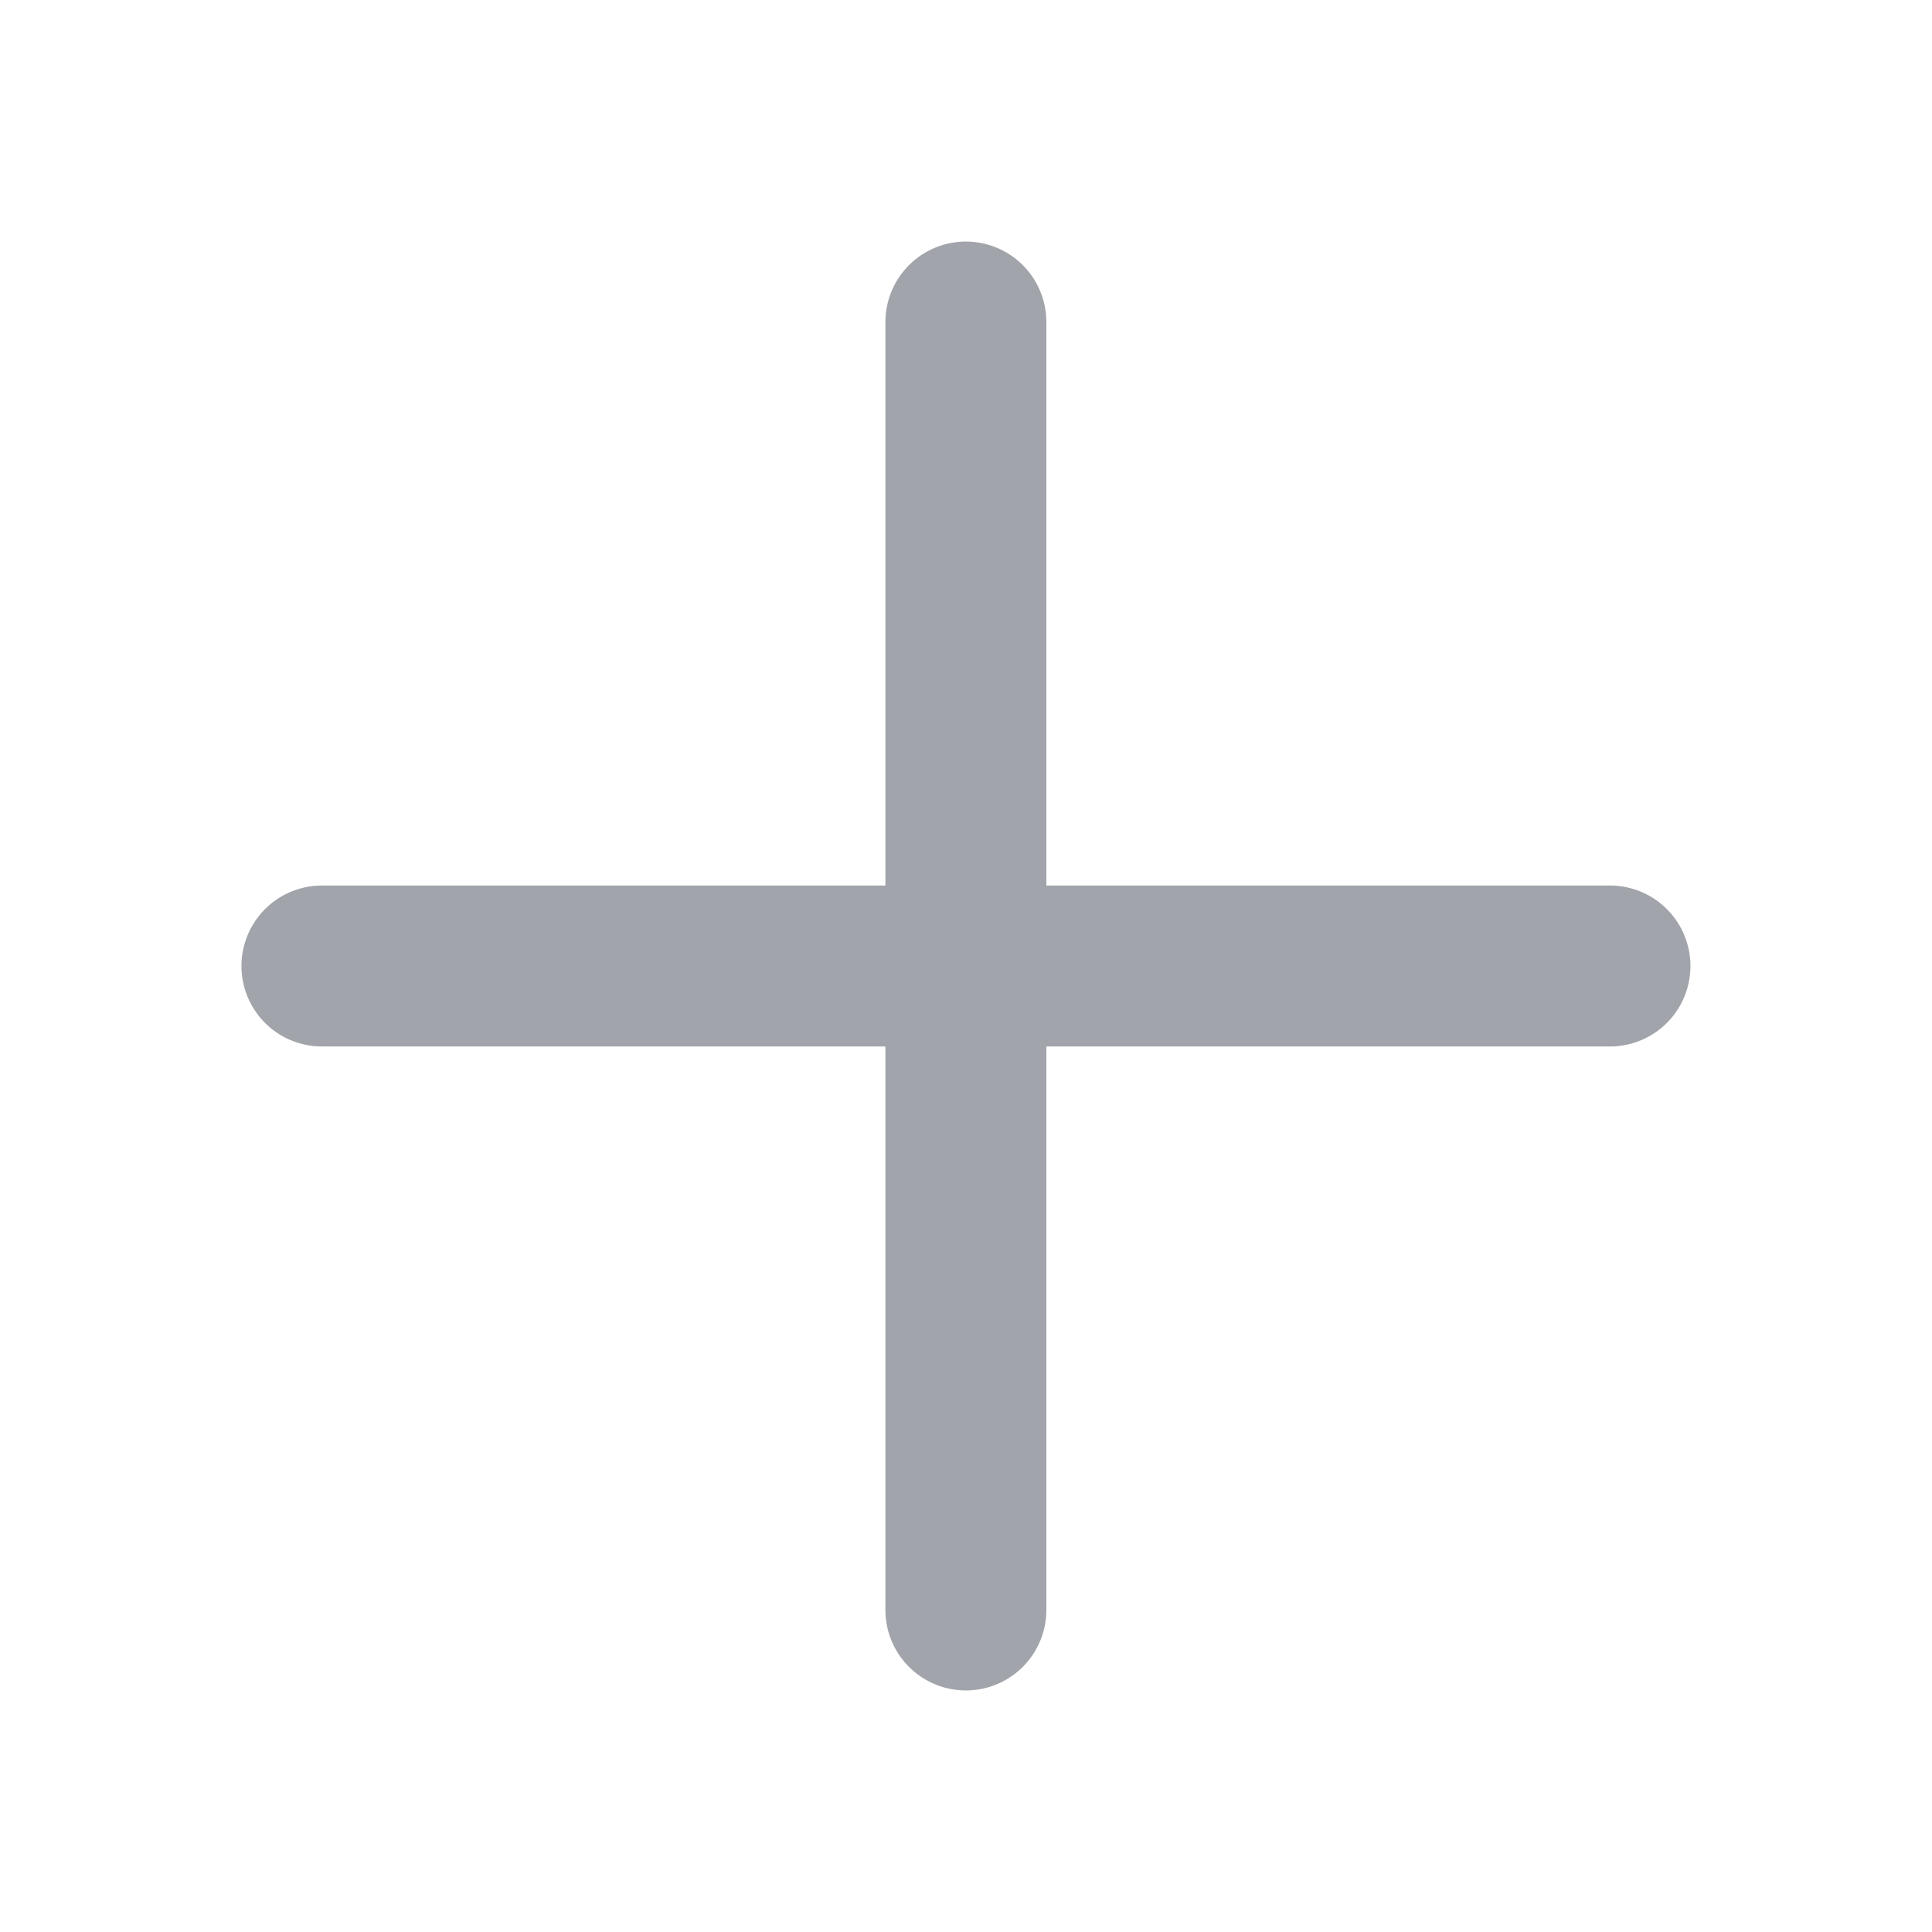
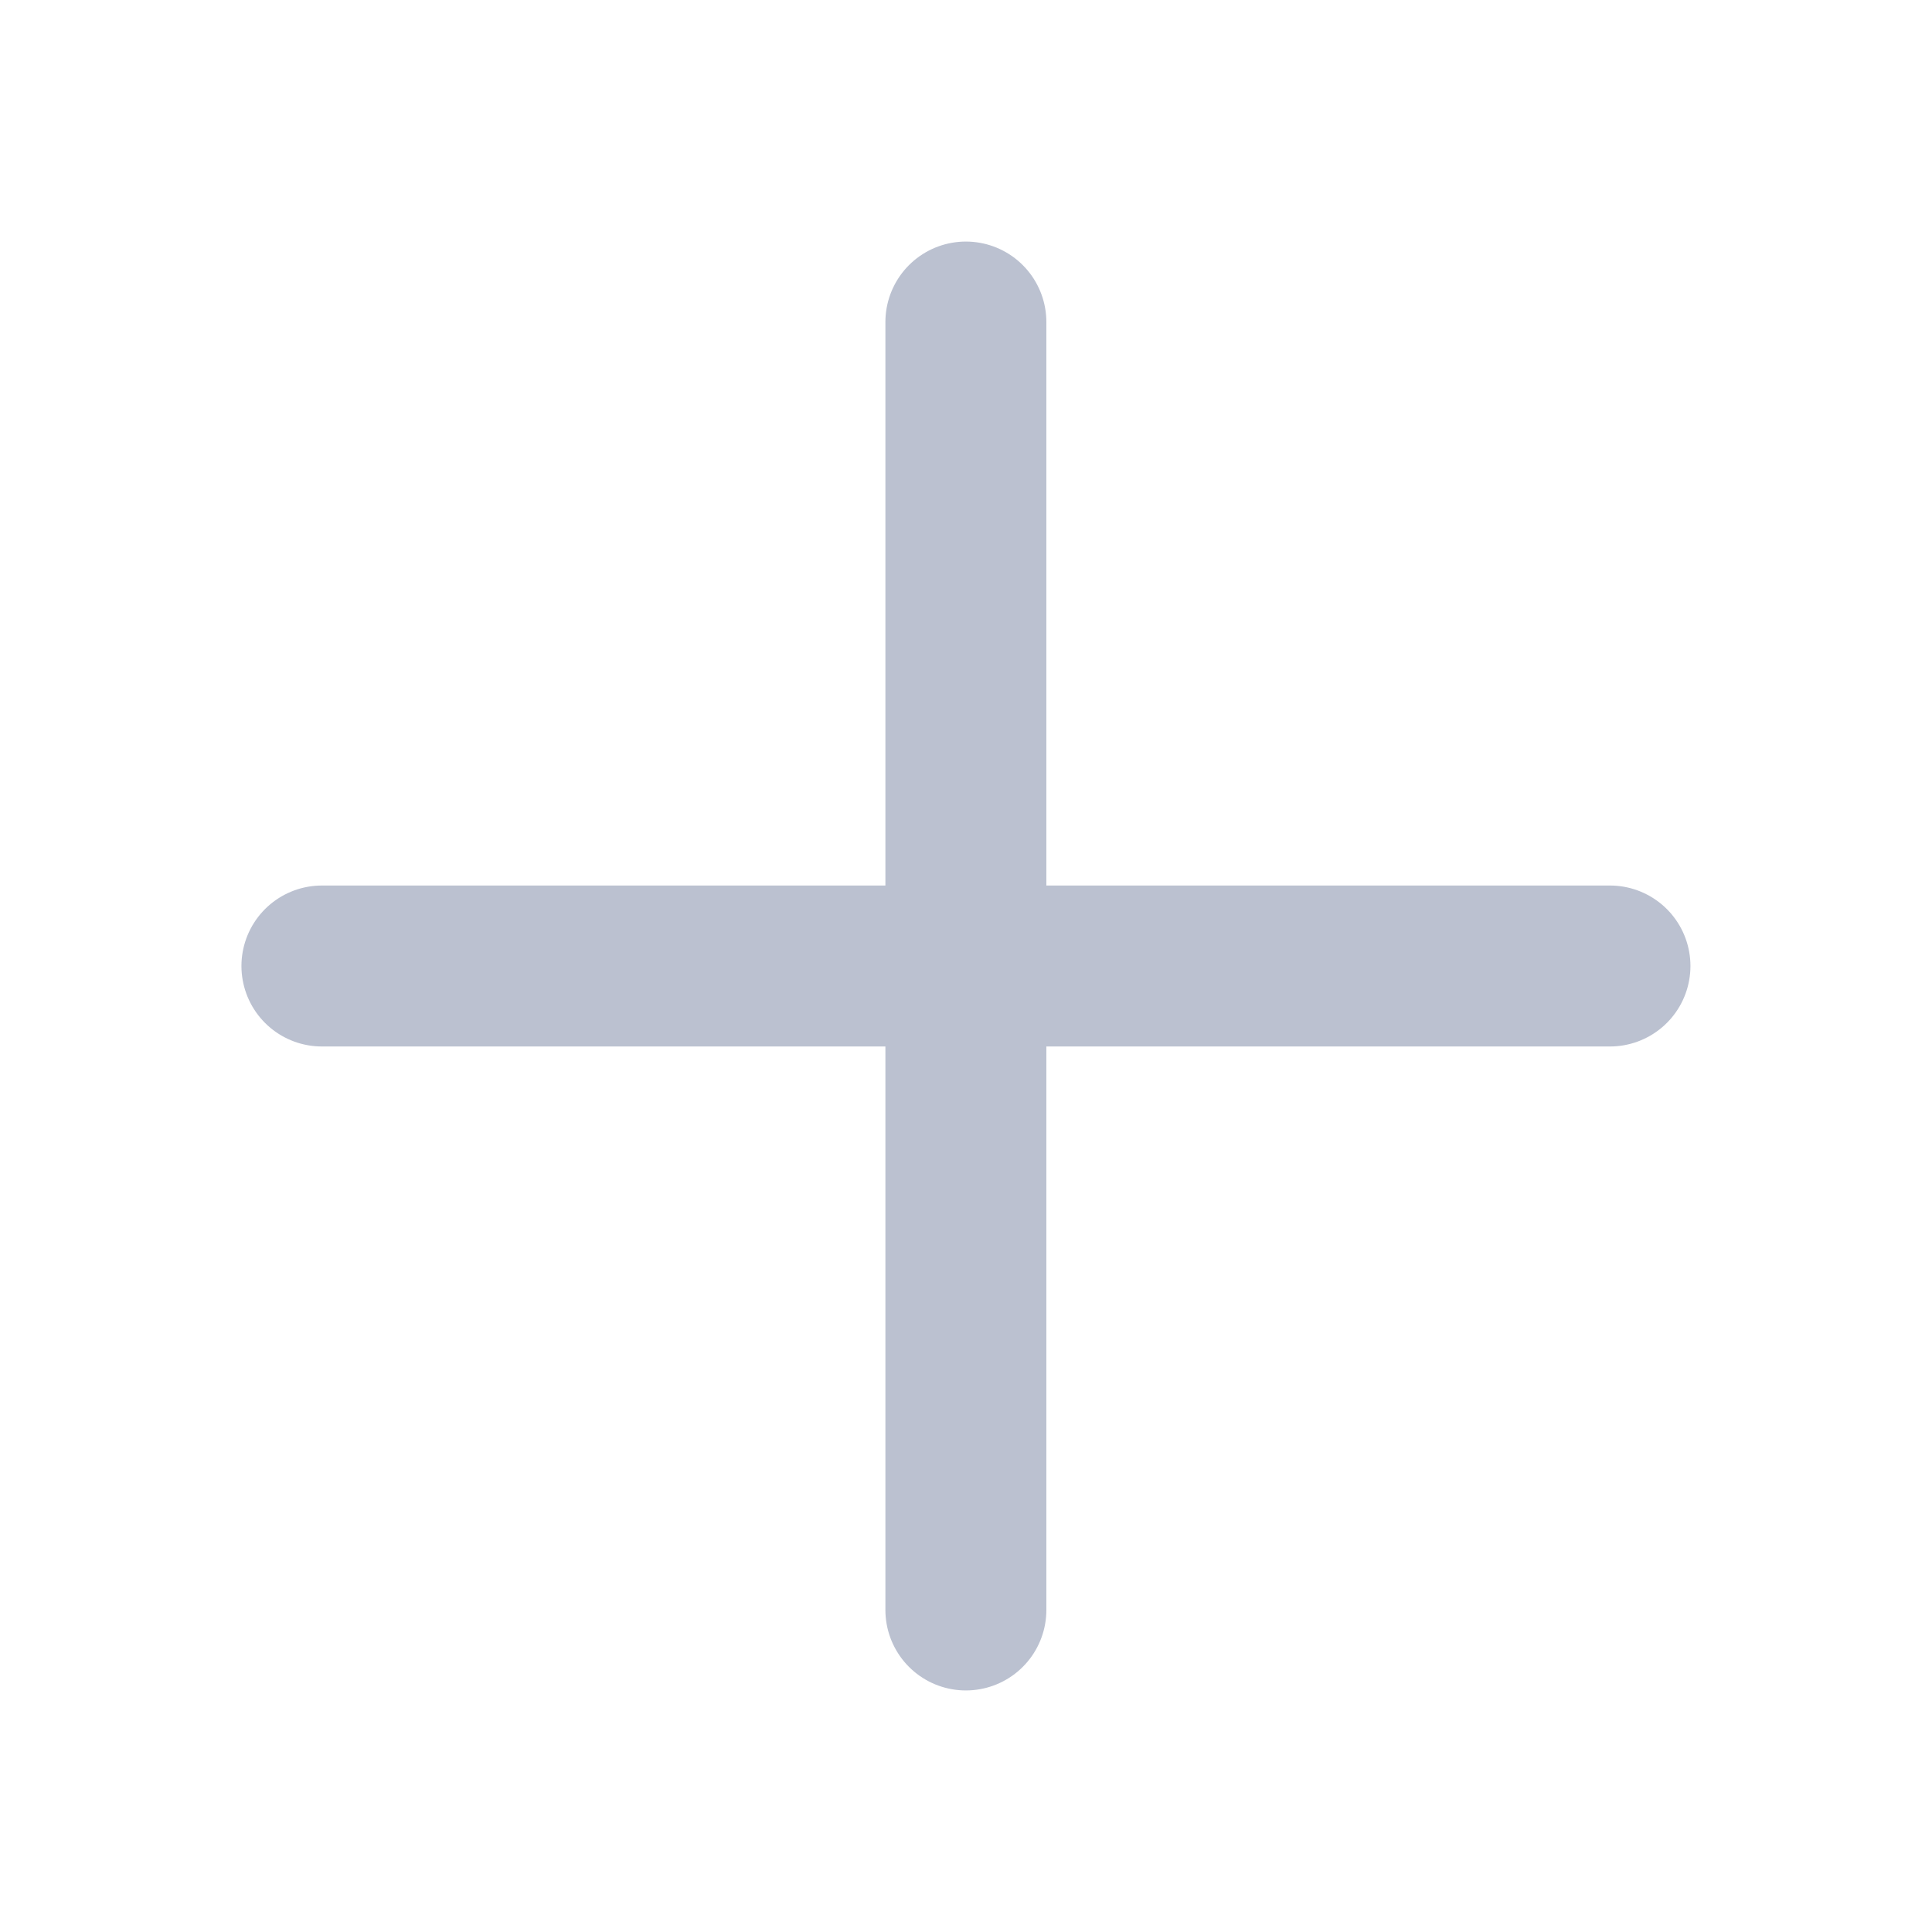
<svg xmlns="http://www.w3.org/2000/svg" width="16" height="16" viewBox="0 0 16 16" fill="none">
-   <path d="M7.999 13.333V8M7.999 8V2.667M7.999 8H13.333M7.999 8H2.666" stroke="#A1A4AA" stroke-width="1.333" stroke-linecap="round" />
+   <path d="M7.999 13.333V8M7.999 8V2.667M7.999 8H13.333M7.999 8H2.666" stroke="#BBC1D0" stroke-width="1.333" stroke-linecap="round" />
</svg>
